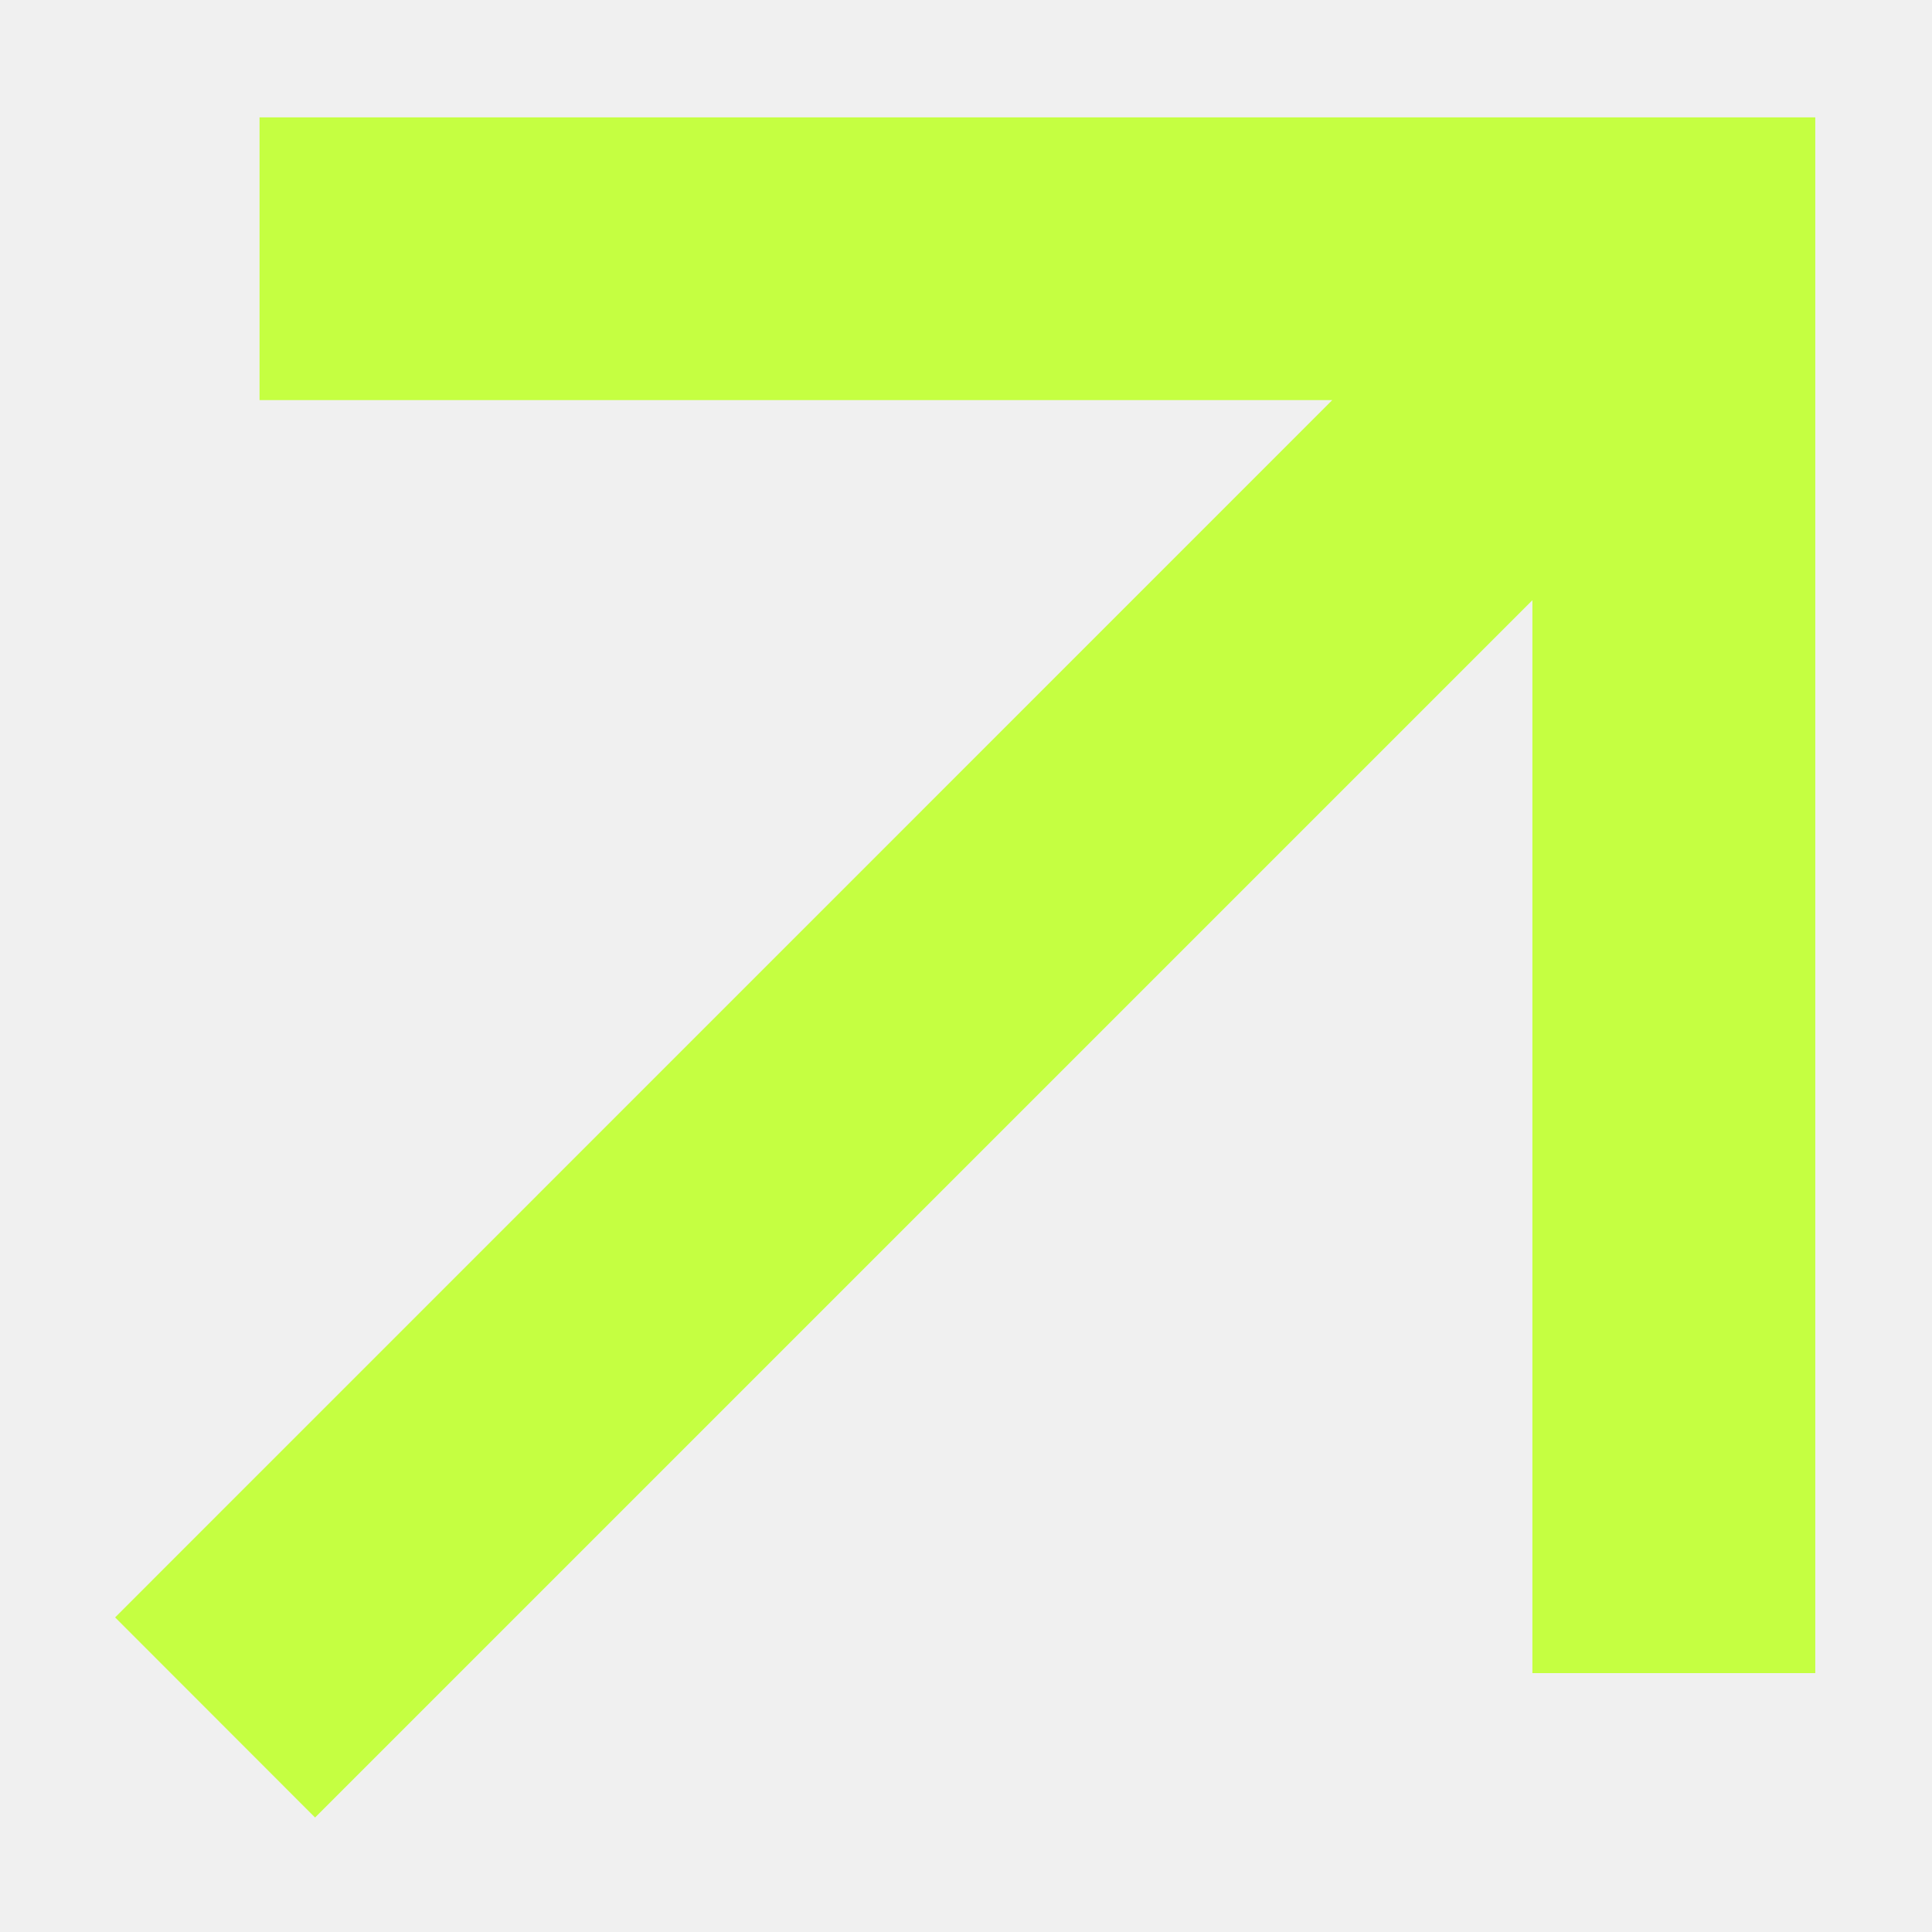
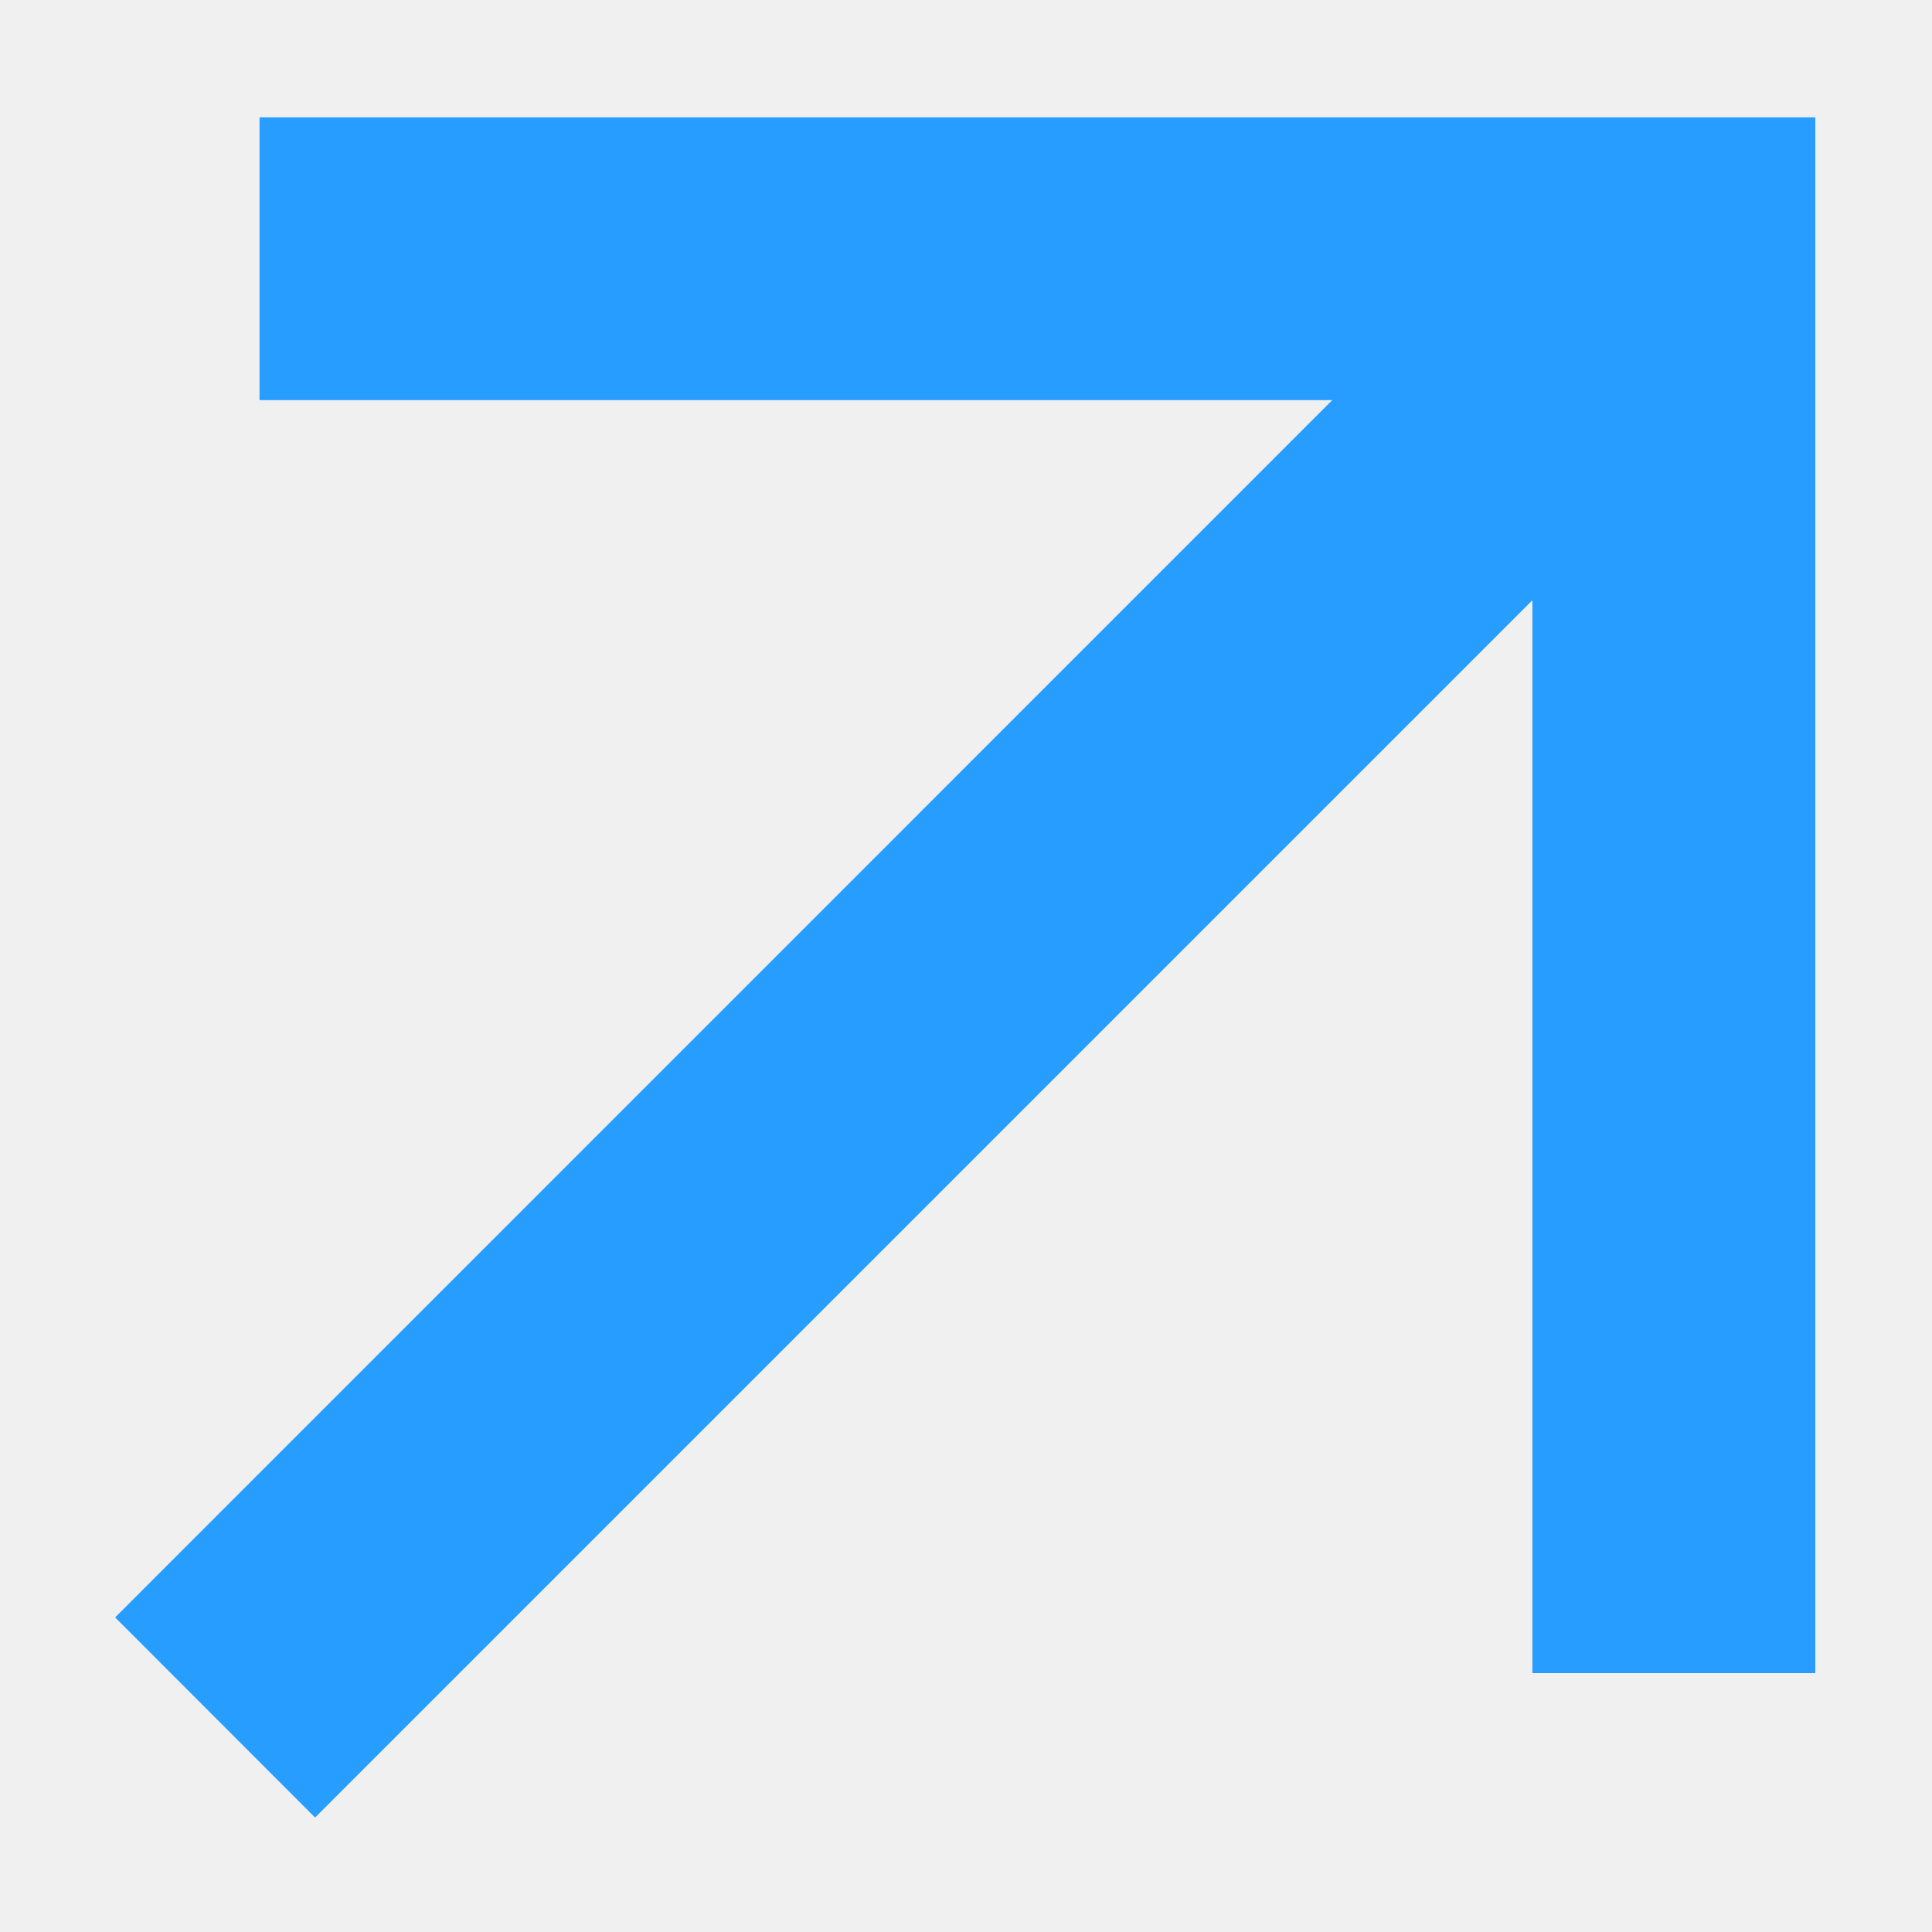
<svg xmlns="http://www.w3.org/2000/svg" width="12" height="12" viewBox="0 0 12 12" fill="none">
  <g clip-path="url(#clip0_553_4825)">
-     <path d="M9.518 3.728L1.957 11.289L0.715 10.046L8.275 2.485H1.612V0.729H11.275V10.392H9.518V3.728Z" fill="#C5FF41" />
+     <path d="M9.518 3.728L1.957 11.289L0.715 10.046L8.275 2.485H1.612V0.729H11.275V10.392H9.518V3.728Z" fill="#269dff" />
  </g>
  <defs>
    <clipPath id="clip0_553_4825">
      <rect width="11" height="11" fill="white" transform="translate(0.5 0.5)" />
    </clipPath>
  </defs>
</svg>
